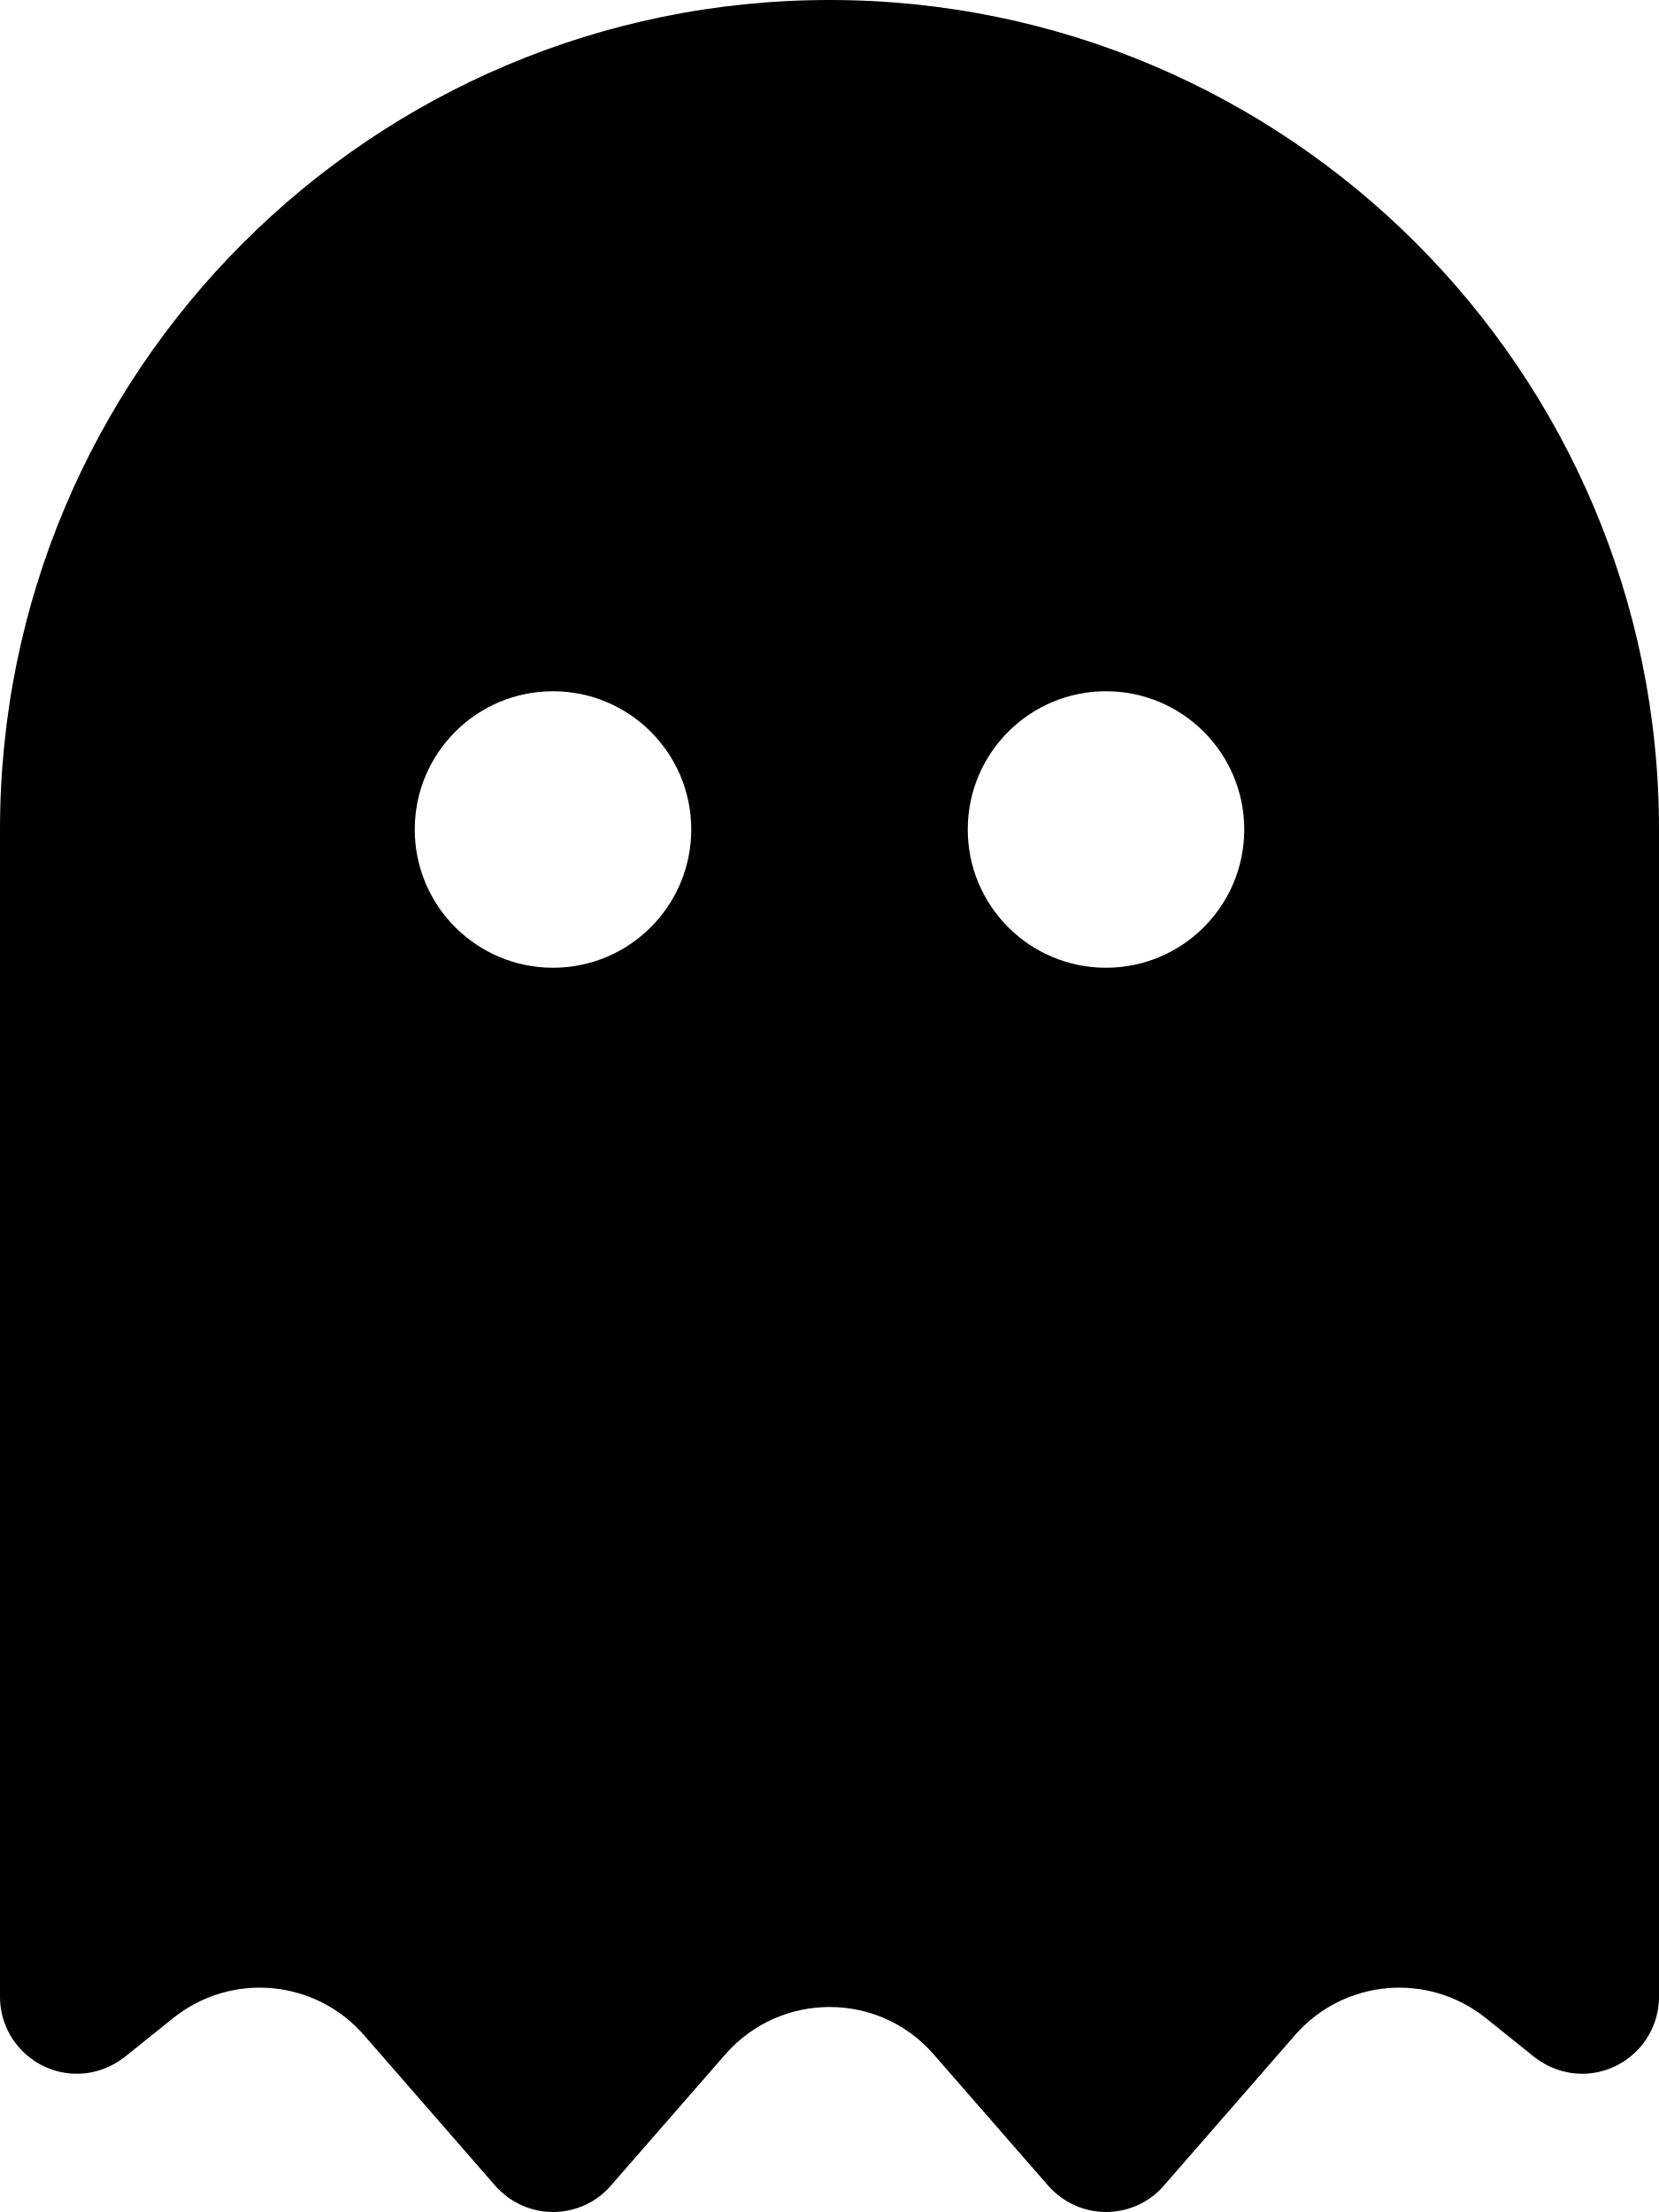
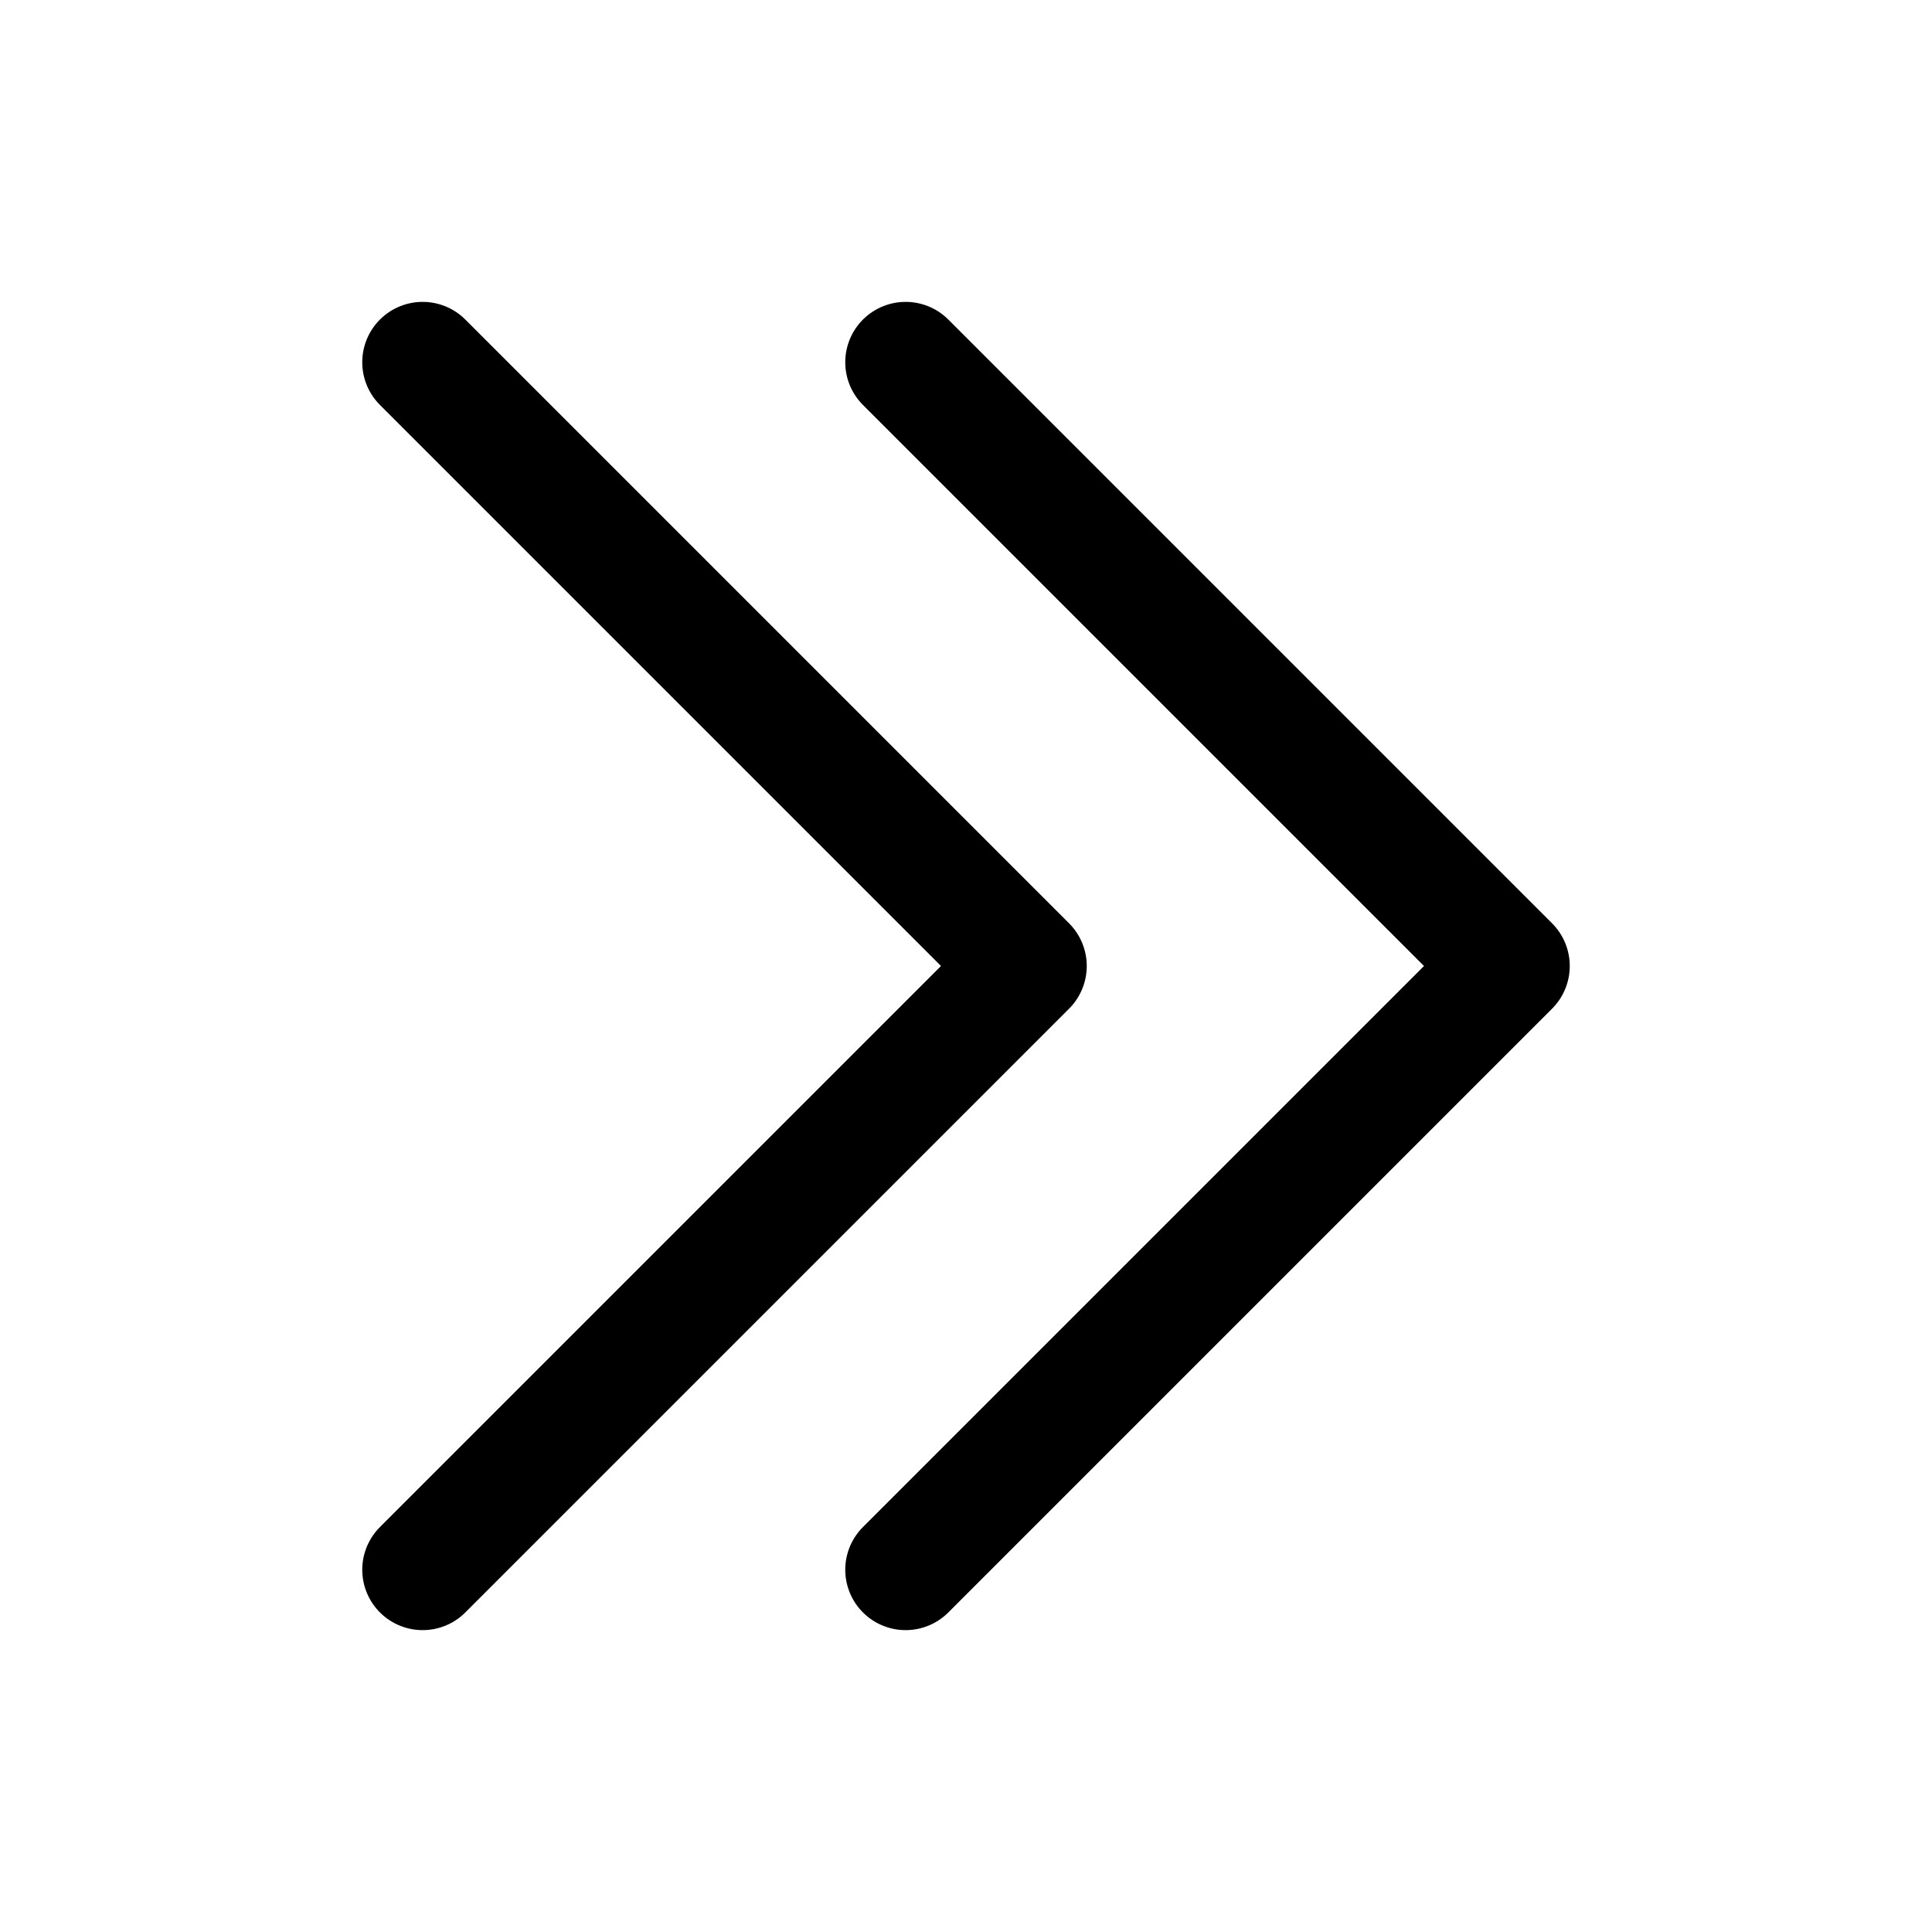
- <svg xmlns="http://www.w3.org/2000/svg" viewBox="0 0 384 512">
-   <path d="M40.1 467.1l-11.2 9c-3.2 2.5-7.1 3.9-11.1 3.9C8 480 0 472 0 462.2V192C0 86 86 0 192 0S384 86 384 192V462.2c0 9.8-8 17.8-17.8 17.8c-4 0-7.9-1.4-11.1-3.9l-11.2-9c-13.4-10.7-32.8-9-44.1 3.9L269.3 506c-3.3 3.8-8.2 6-13.3 6s-9.9-2.2-13.3-6l-26.6-30.5c-12.7-14.6-35.4-14.6-48.2 0L141.3 506c-3.3 3.8-8.2 6-13.3 6s-9.9-2.2-13.3-6L84.2 471c-11.3-12.9-30.7-14.6-44.1-3.9zM160 192a32 32 0 1 0 -64 0 32 32 0 1 0 64 0zm96 32a32 32 0 1 0 0-64 32 32 0 1 0 0 64z" />
+ <svg xmlns="http://www.w3.org/2000/svg" fill="none" viewBox="0 0 24 24" stroke-width="1.5" stroke="currentColor" class="w-6 h-6">
+   <path stroke-linecap="round" stroke-linejoin="round" d="M11.25 4.5l7.5 7.5-7.5 7.5m-6-15l7.5 7.5-7.5 7.5" />
</svg>
